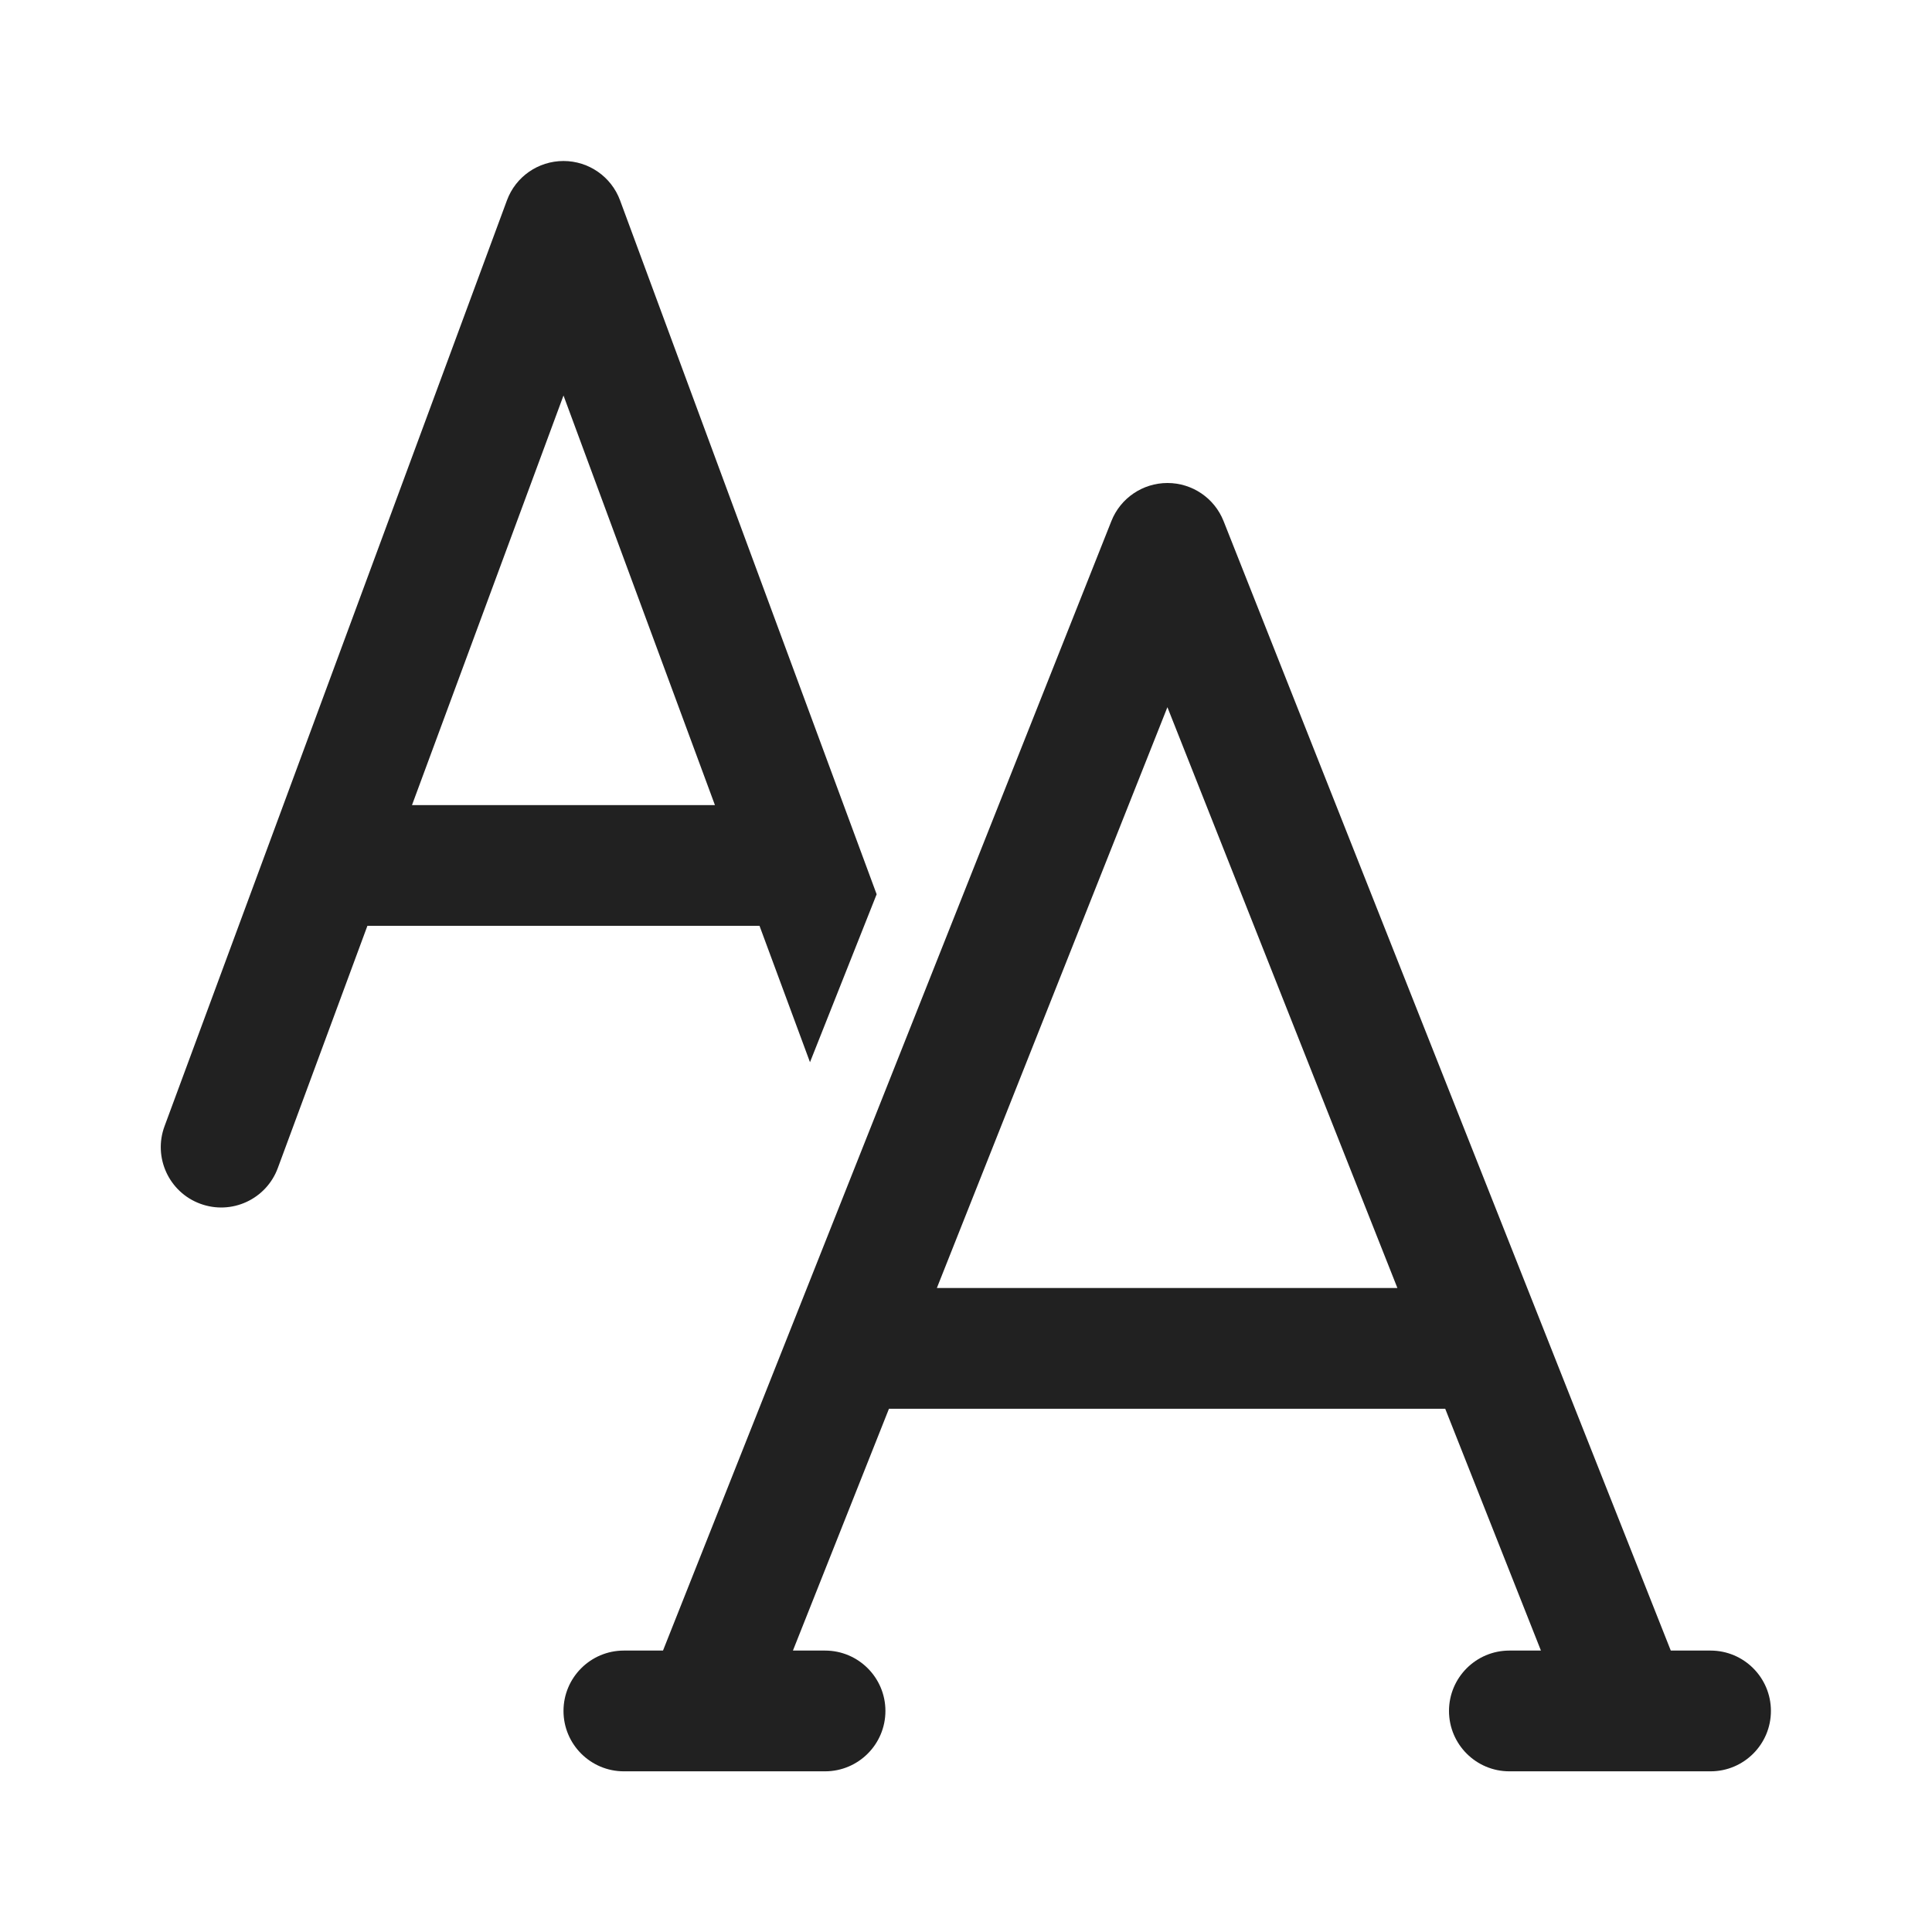
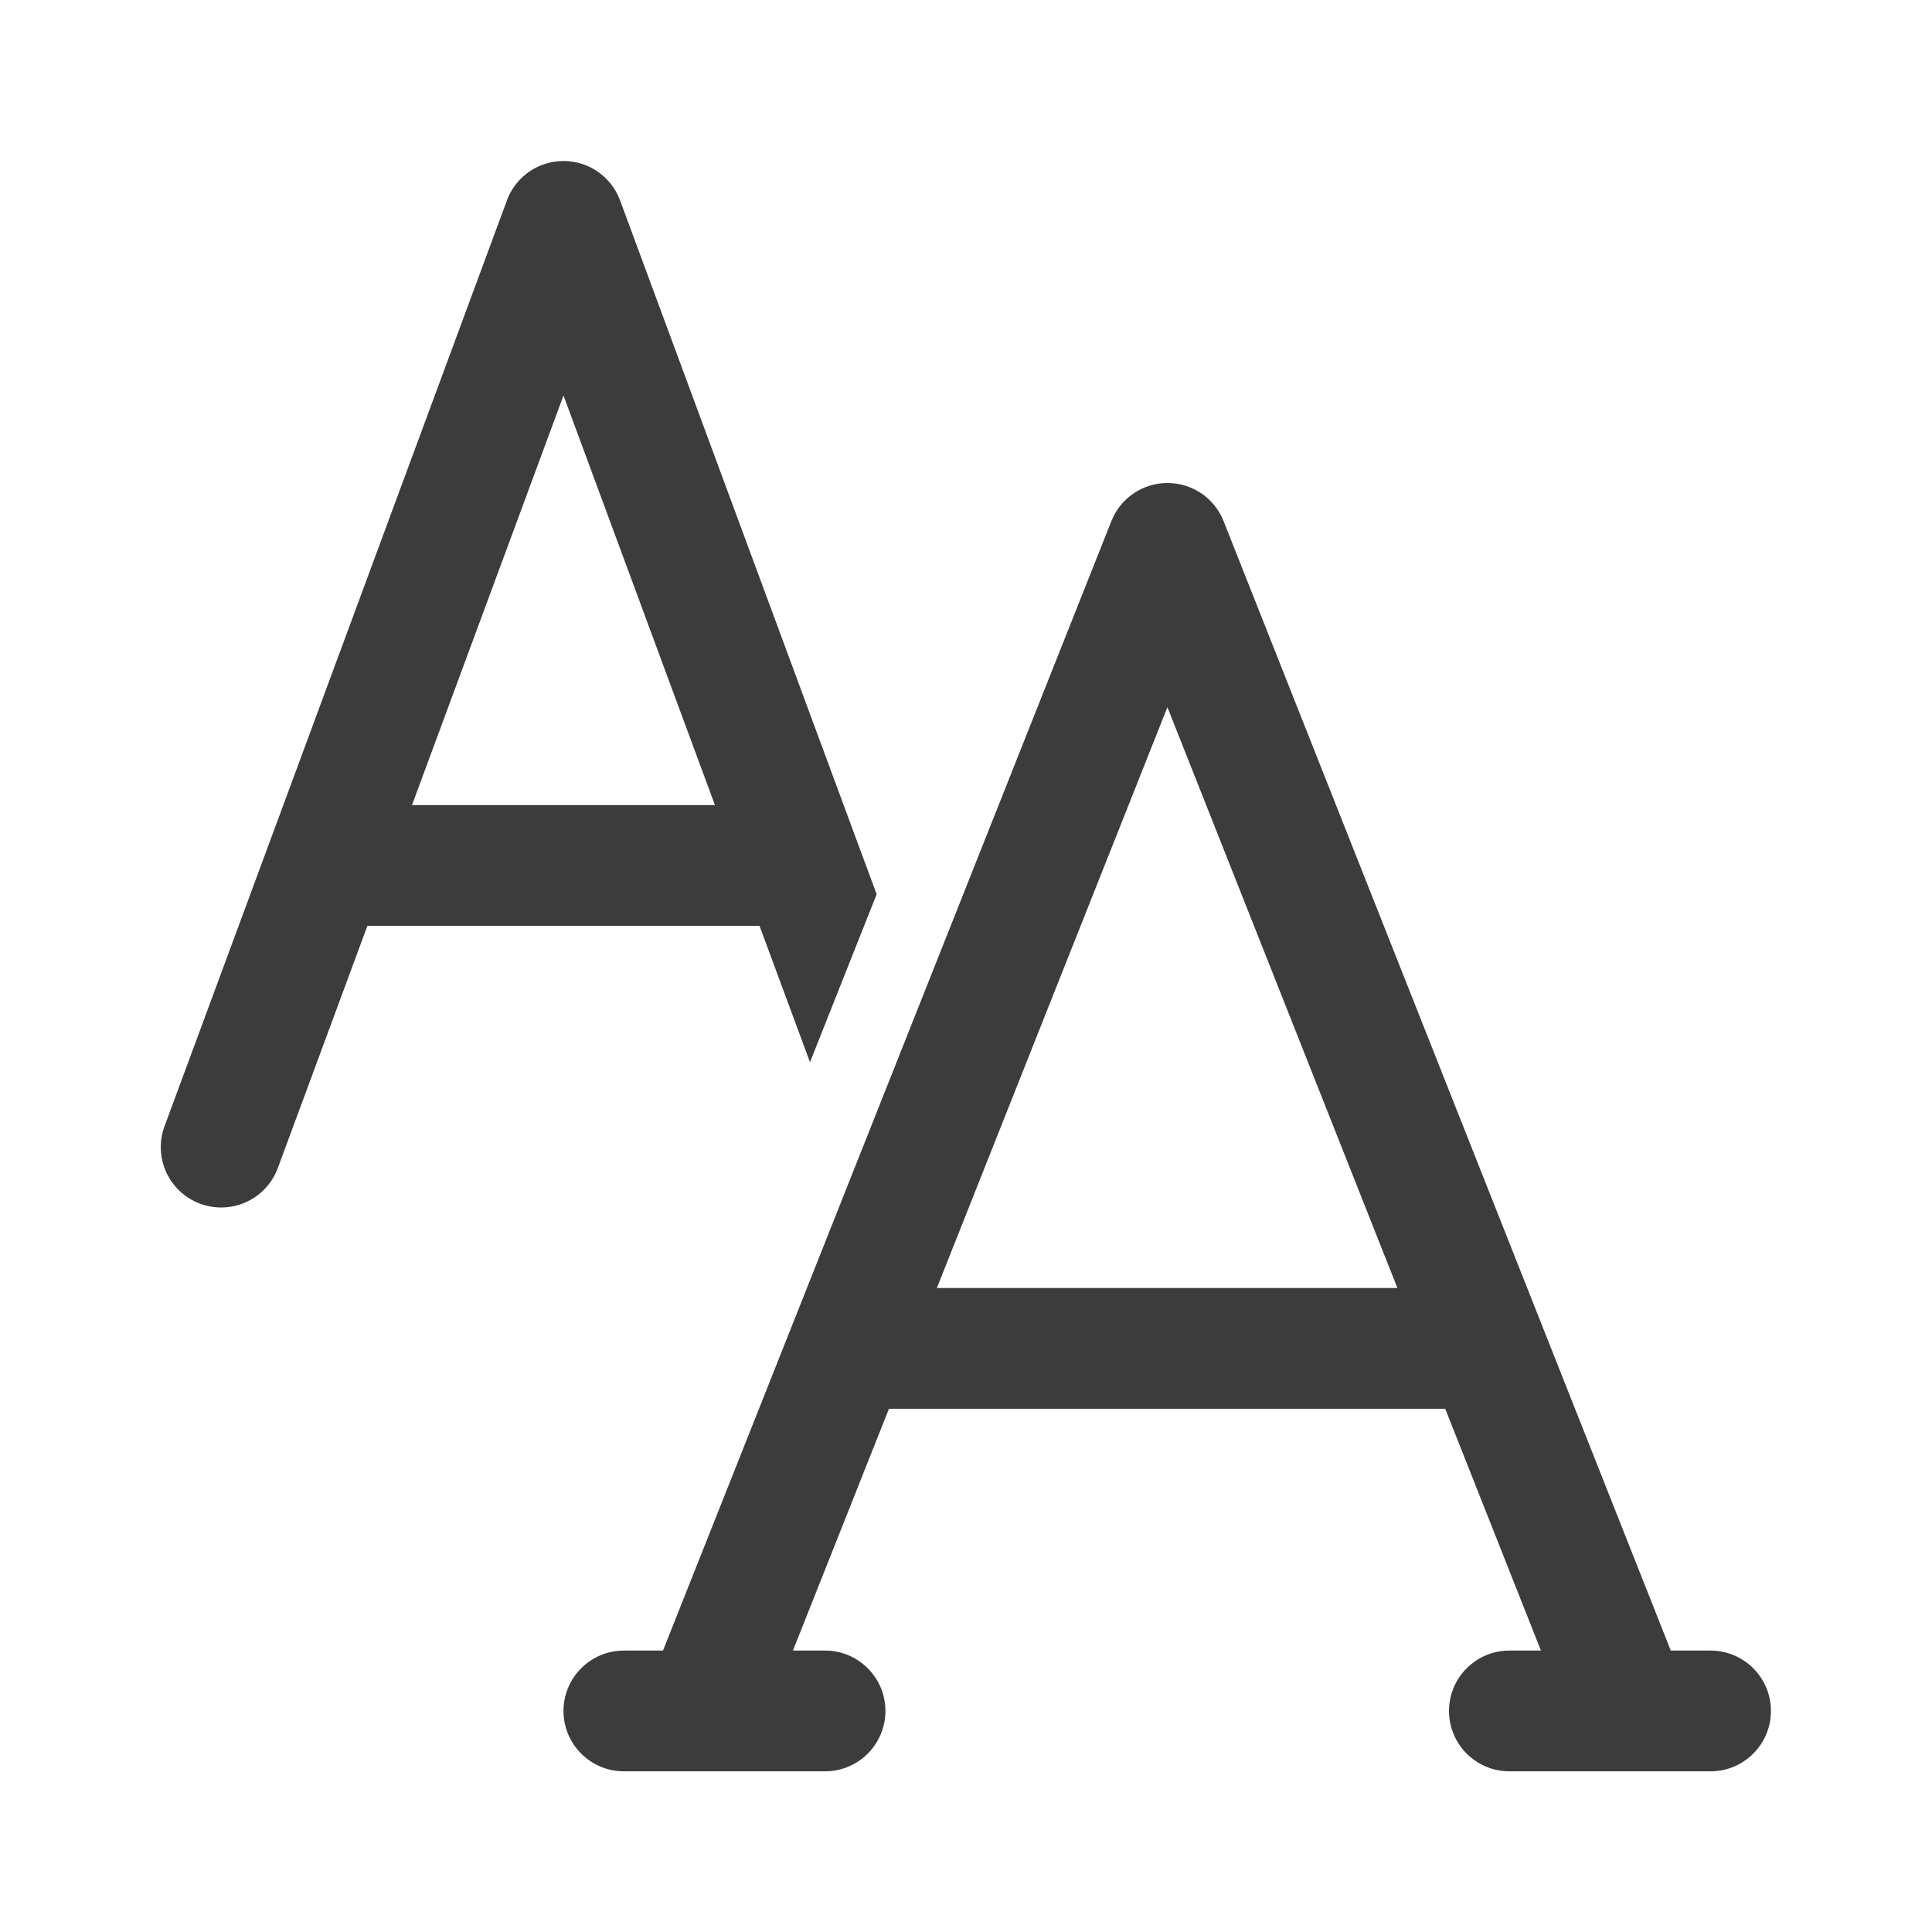
<svg xmlns="http://www.w3.org/2000/svg" viewBox="0 0 24 24" version="1.1">
  <g id="🔍-System-Icons" stroke="none" stroke-width="1" fill="none" fill-rule="evenodd">
-     <g id="ic_fluent_text_font_24_regular" fill="#212121" fill-rule="nonzero">
+     <g id="ic_fluent_text_font_24_regular" fill="#3c3c3c" fill-rule="nonzero">
      <path d="M14.503,6 C14.811,6 15.087,6.188 15.2,6.474 L20.755,20.504 L21.249,20.504 C21.663,20.504 21.999,20.84 21.999,21.254 C21.999,21.668 21.663,22.004 21.249,22.004 L18.75,22.004 C18.336,22.004 18,21.668 18,21.254 C18,20.84 18.336,20.504 18.75,20.504 L19.142,20.504 L17.953,17.5 L11.043,17.5 L9.85,20.504 L10.249,20.504 C10.663,20.504 10.999,20.84 10.999,21.254 C10.999,21.668 10.663,22.004 10.249,22.004 L7.75,22.004 C7.336,22.004 7,21.668 7,21.254 C7,20.84 7.336,20.504 7.75,20.504 L8.236,20.504 L13.806,6.473 C13.919,6.187 14.196,6 14.503,6 Z M14.502,8.785 L11.638,16 L17.359,16 L14.502,8.785 Z M7,2 C7.314,2 7.595,2.196 7.703,2.49 L10.89,11.109 L10.062,13.195 L9.435,11.501 L4.564,11.501 L3.451,14.51 C3.307,14.899 2.876,15.097 2.487,14.953 C2.099,14.81 1.9,14.378 2.044,13.99 L6.297,2.49 C6.405,2.195 6.686,2 7,2 Z M7,4.913 L5.118,10.001 L8.881,10.001 L7,4.913 Z" id="🎨-Color" />
    </g>
  </g>
</svg>
